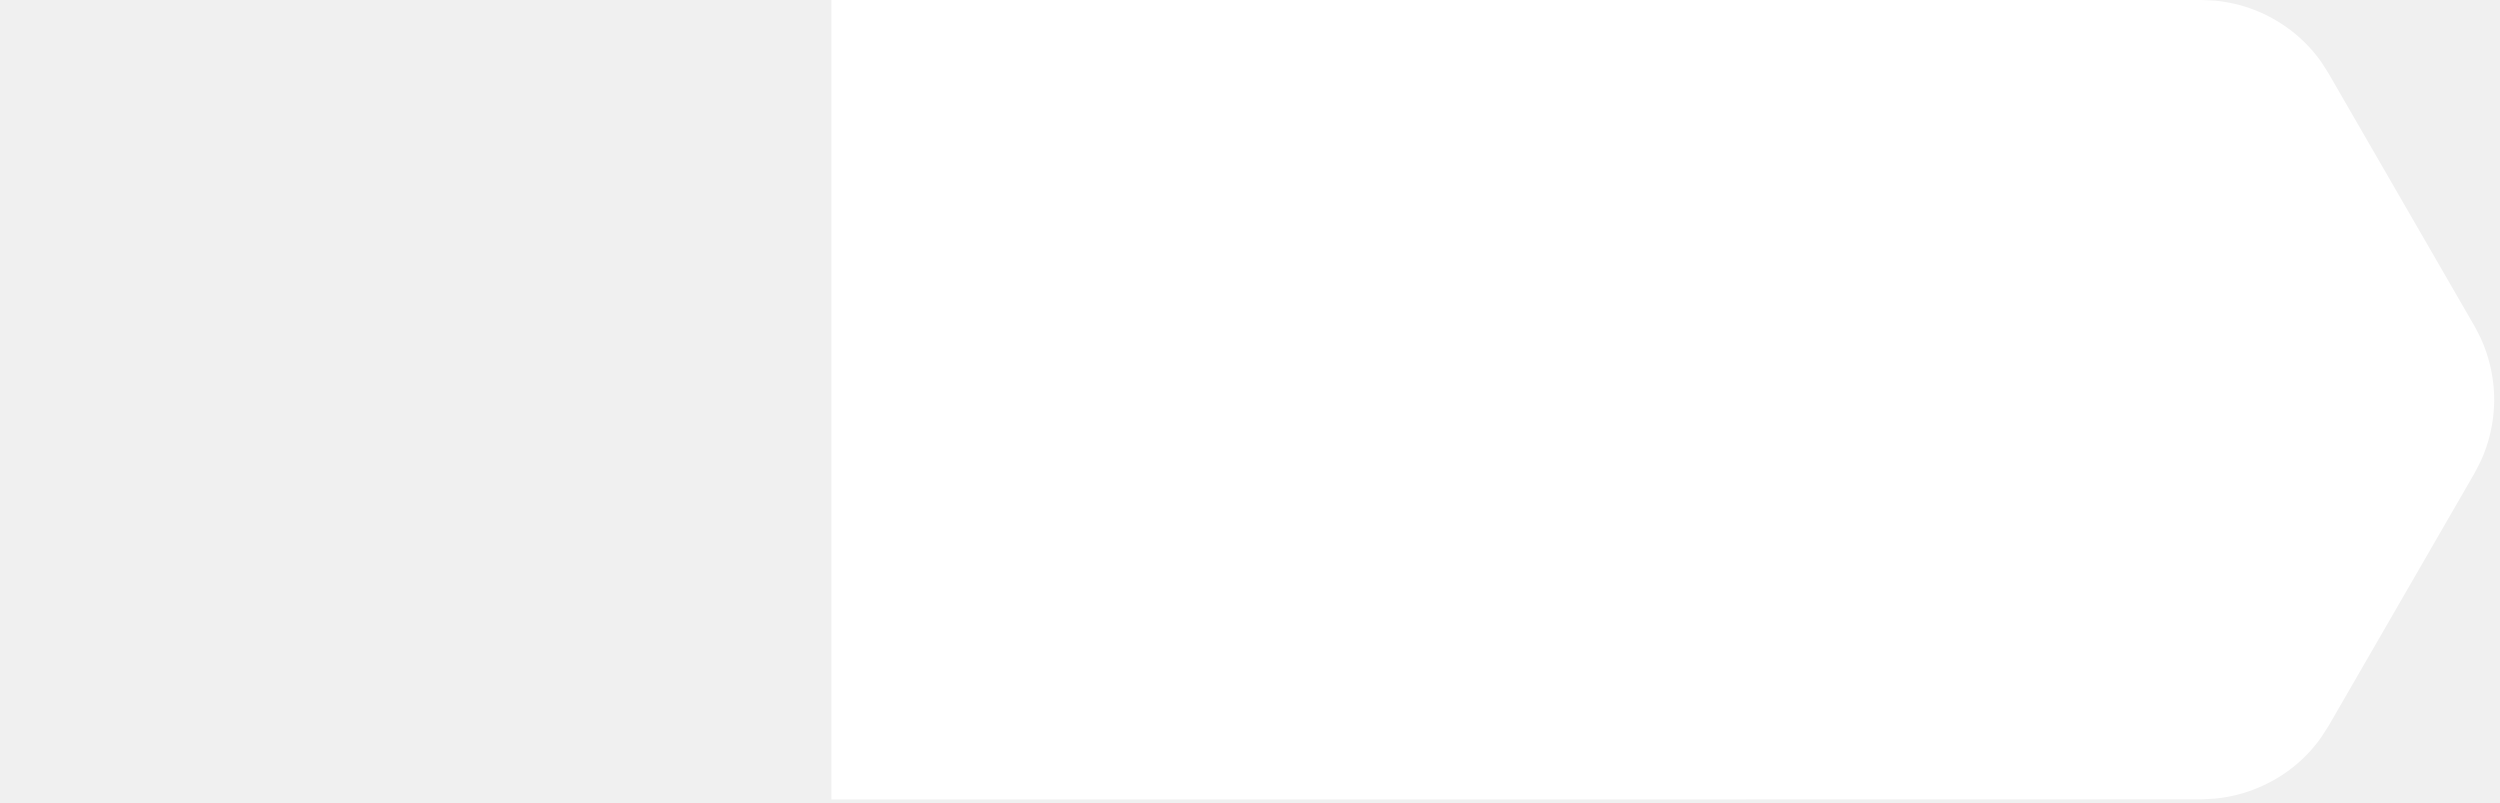
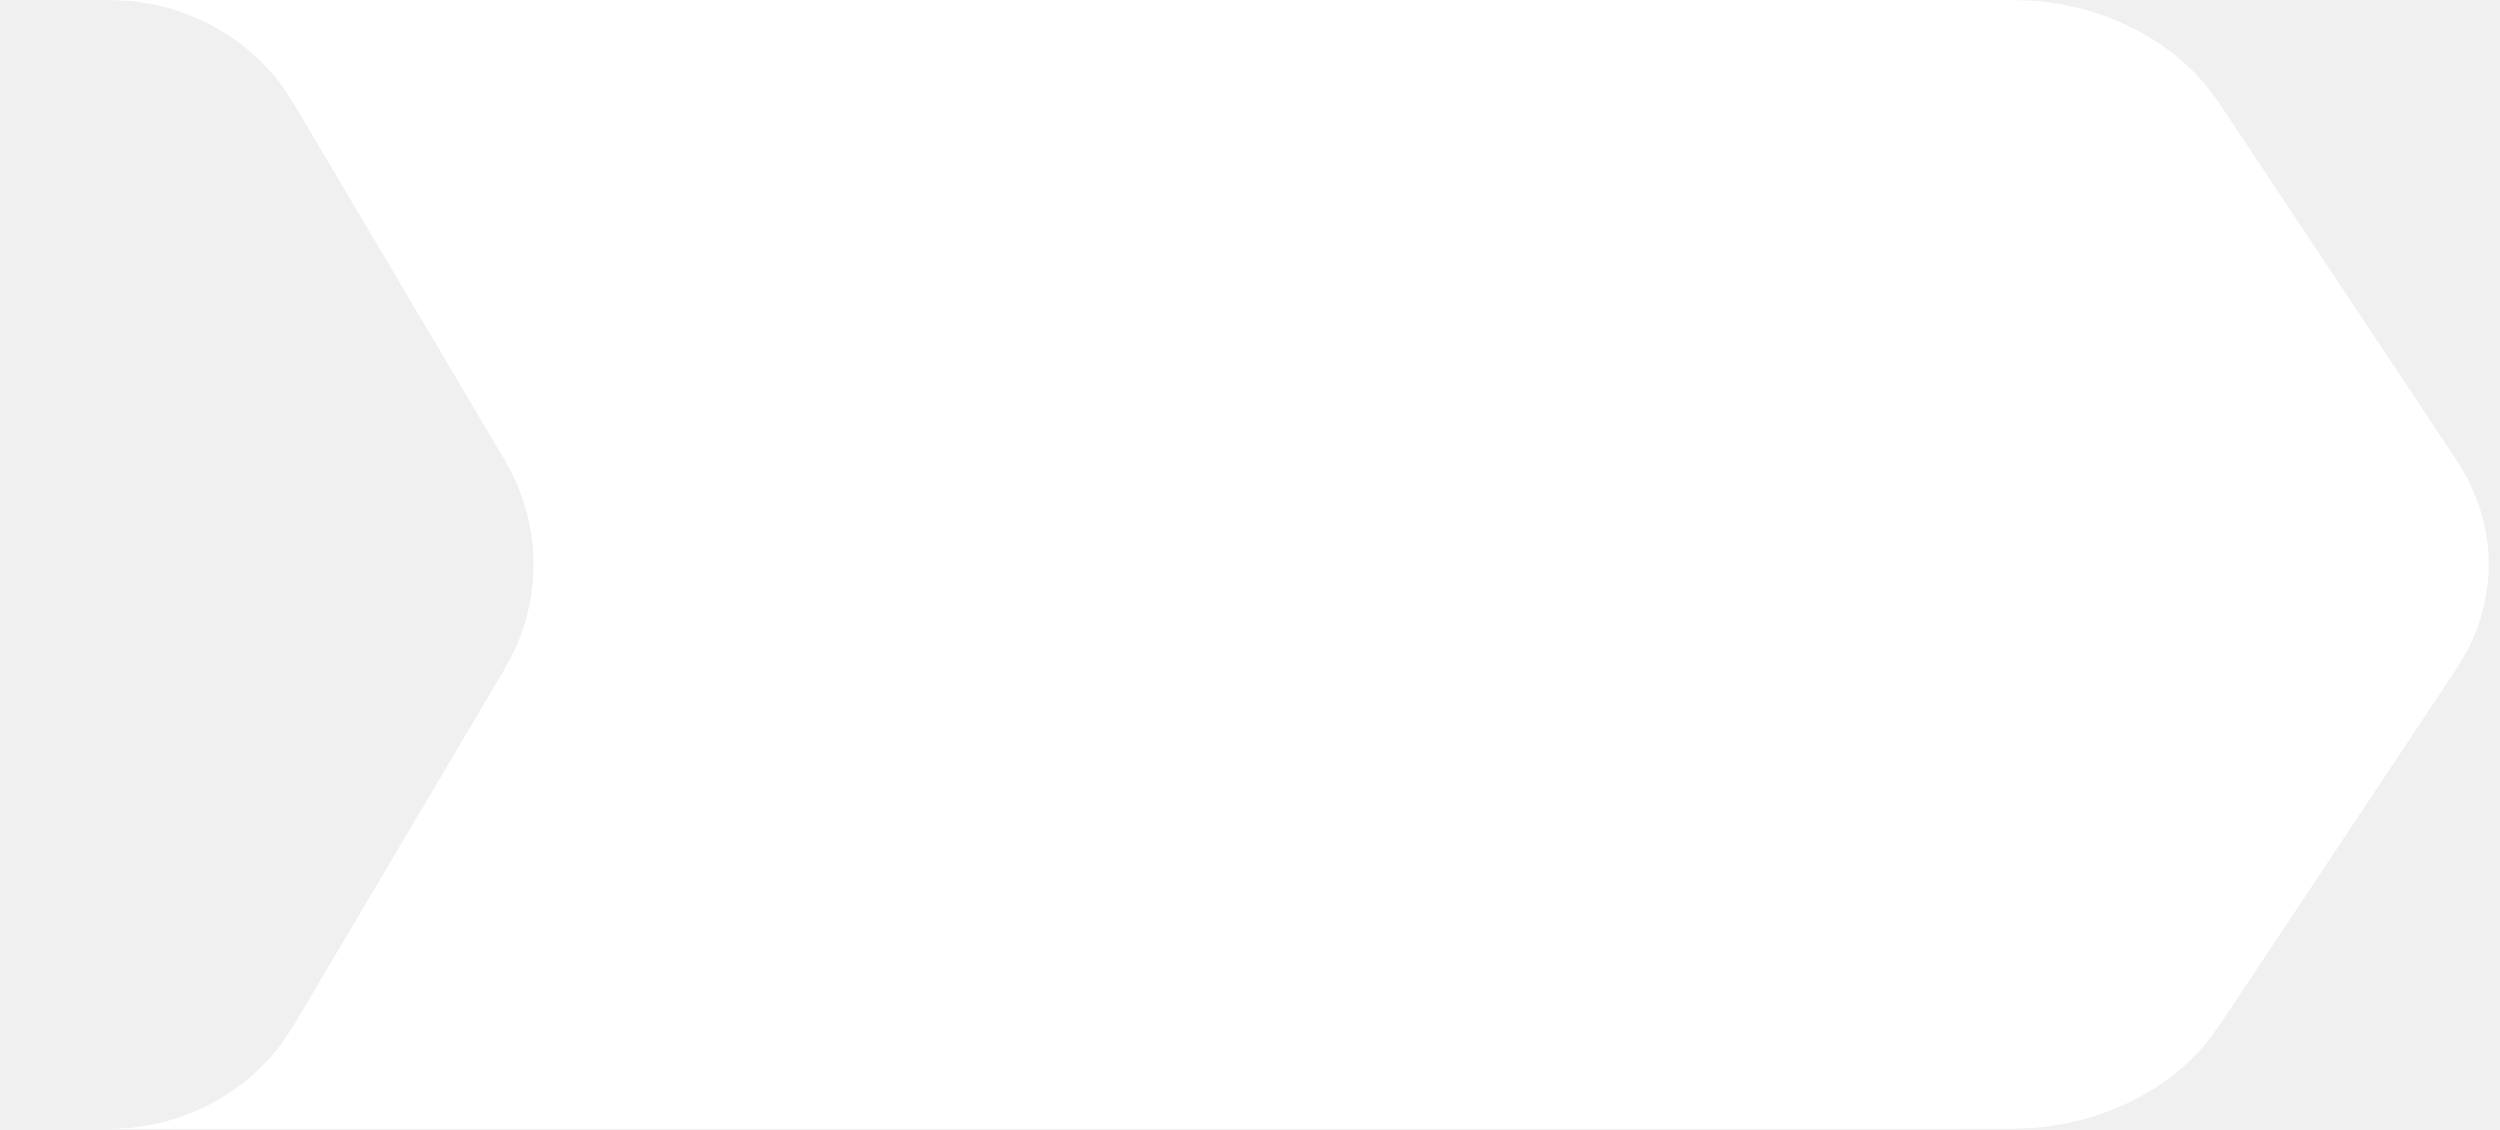
- <svg xmlns="http://www.w3.org/2000/svg" width="218" height="70" viewBox="0 0 218 70" fill="none">
-   <g clip-path="url(#clip0_293_1953)">
-     <path d="M191.94 0H72.5V69.716C88.787 69.716 175.653 69.716 191.928 69.703C192.339 69.677 192.738 69.677 193.15 69.638C193.973 69.561 194.771 69.407 195.555 69.175C196.726 68.828 197.858 68.313 198.888 67.657C199.917 67.001 200.856 66.191 201.654 65.264C202.361 64.441 202.477 64.184 203.069 63.27L215.767 41.284C216.269 40.319 216.423 40.087 216.783 39.058C217.182 37.913 217.414 36.691 217.478 35.469C217.542 34.247 217.414 33.025 217.131 31.828C216.938 31.03 216.668 30.259 216.333 29.512C216.153 29.139 215.96 28.779 215.767 28.419L203.069 6.433C202.85 6.085 202.644 5.738 202.413 5.403C201.95 4.734 201.409 4.117 200.817 3.551C199.93 2.702 198.926 1.994 197.833 1.428C196.739 0.862 195.581 0.463 194.372 0.232C193.304 0.026 193.021 0.051 191.94 0Z" fill="white" />
-   </g>
-   <defs>
-     <clipPath id="clip0_293_1953">
-       <rect width="217.5" height="70" fill="white" />
-     </clipPath>
-   </defs>
+ <svg xmlns="http://www.w3.org/2000/svg" width="155" height="70" viewBox="0 0 155 70" fill="none">
+   <path d="M124.773 0C126.022 0.052 126.35 0.026 127.584 0.232C128.981 0.465 130.319 0.865 131.583 1.434C132.847 2.002 134.006 2.713 135.032 3.565C135.716 4.134 136.341 4.754 136.876 5.426C137.143 5.761 137.381 6.11 137.634 6.459L152.308 28.535C152.531 28.897 152.754 29.258 152.962 29.633C153.348 30.382 153.661 31.157 153.884 31.958C154.211 33.159 154.359 34.386 154.285 35.613C154.211 36.84 153.943 38.068 153.482 39.218C153.066 40.251 152.887 40.483 152.308 41.452L137.634 63.528C136.95 64.445 136.816 64.704 135.998 65.53C135.076 66.46 133.991 67.275 132.802 67.934C131.612 68.592 130.304 69.108 128.951 69.457C128.044 69.689 127.122 69.845 126.171 69.923C125.695 69.962 125.234 69.962 124.759 69.987C112.082 69.996 46.906 69.997 0 69.998C2.622 69.997 4.908 69.999 6.764 69.997C7.187 69.971 7.599 69.971 8.022 69.933C8.87 69.855 9.691 69.7 10.498 69.468C11.703 69.119 12.869 68.602 13.929 67.943C14.988 67.284 15.954 66.47 16.775 65.54C17.504 64.713 17.623 64.454 18.232 63.537L31.302 41.458C31.818 40.489 31.978 40.257 32.349 39.224C32.759 38.074 32.997 36.846 33.063 35.619C33.13 34.392 32.997 33.164 32.706 31.963C32.507 31.162 32.229 30.386 31.885 29.637C31.699 29.262 31.5 28.901 31.302 28.539L18.232 6.46C18.007 6.111 17.795 5.762 17.557 5.426C17.08 4.754 16.524 4.134 15.915 3.565C15.001 2.713 13.968 2.002 12.843 1.434C11.717 0.865 10.525 0.465 9.28 0.232C8.181 0.026 7.89 0.052 6.777 0H124.773Z" fill="white" />
</svg>
